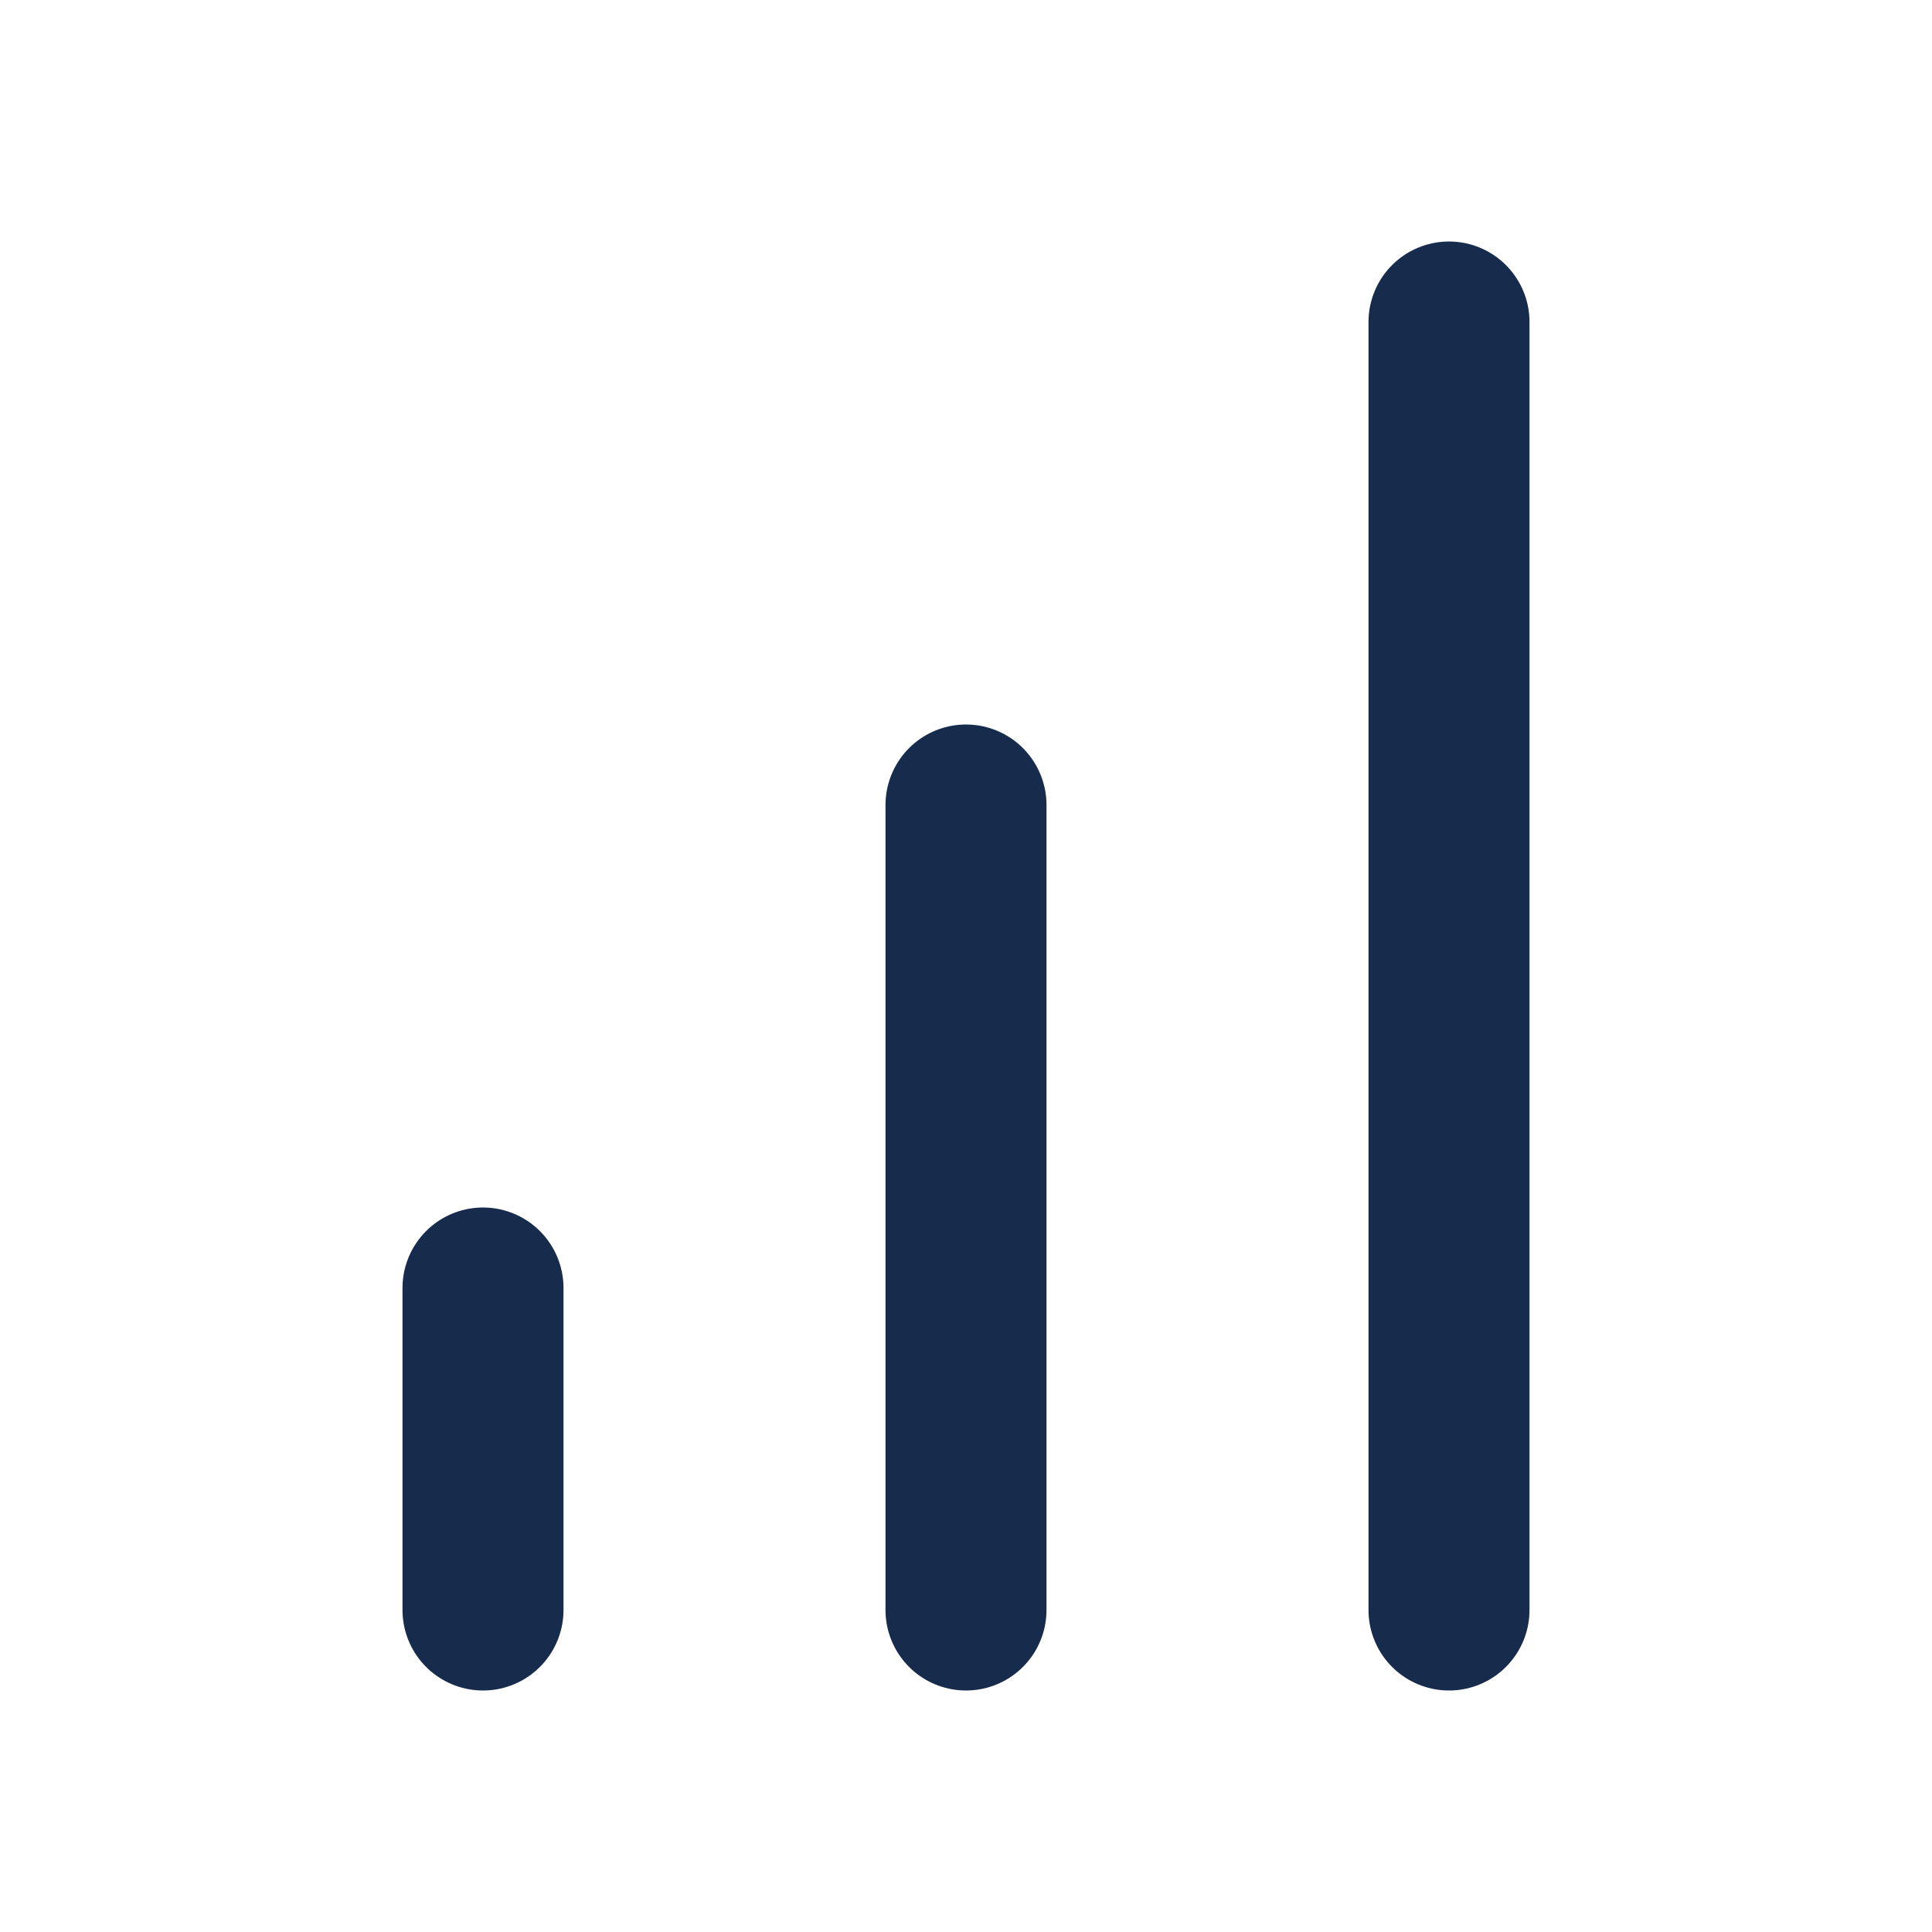
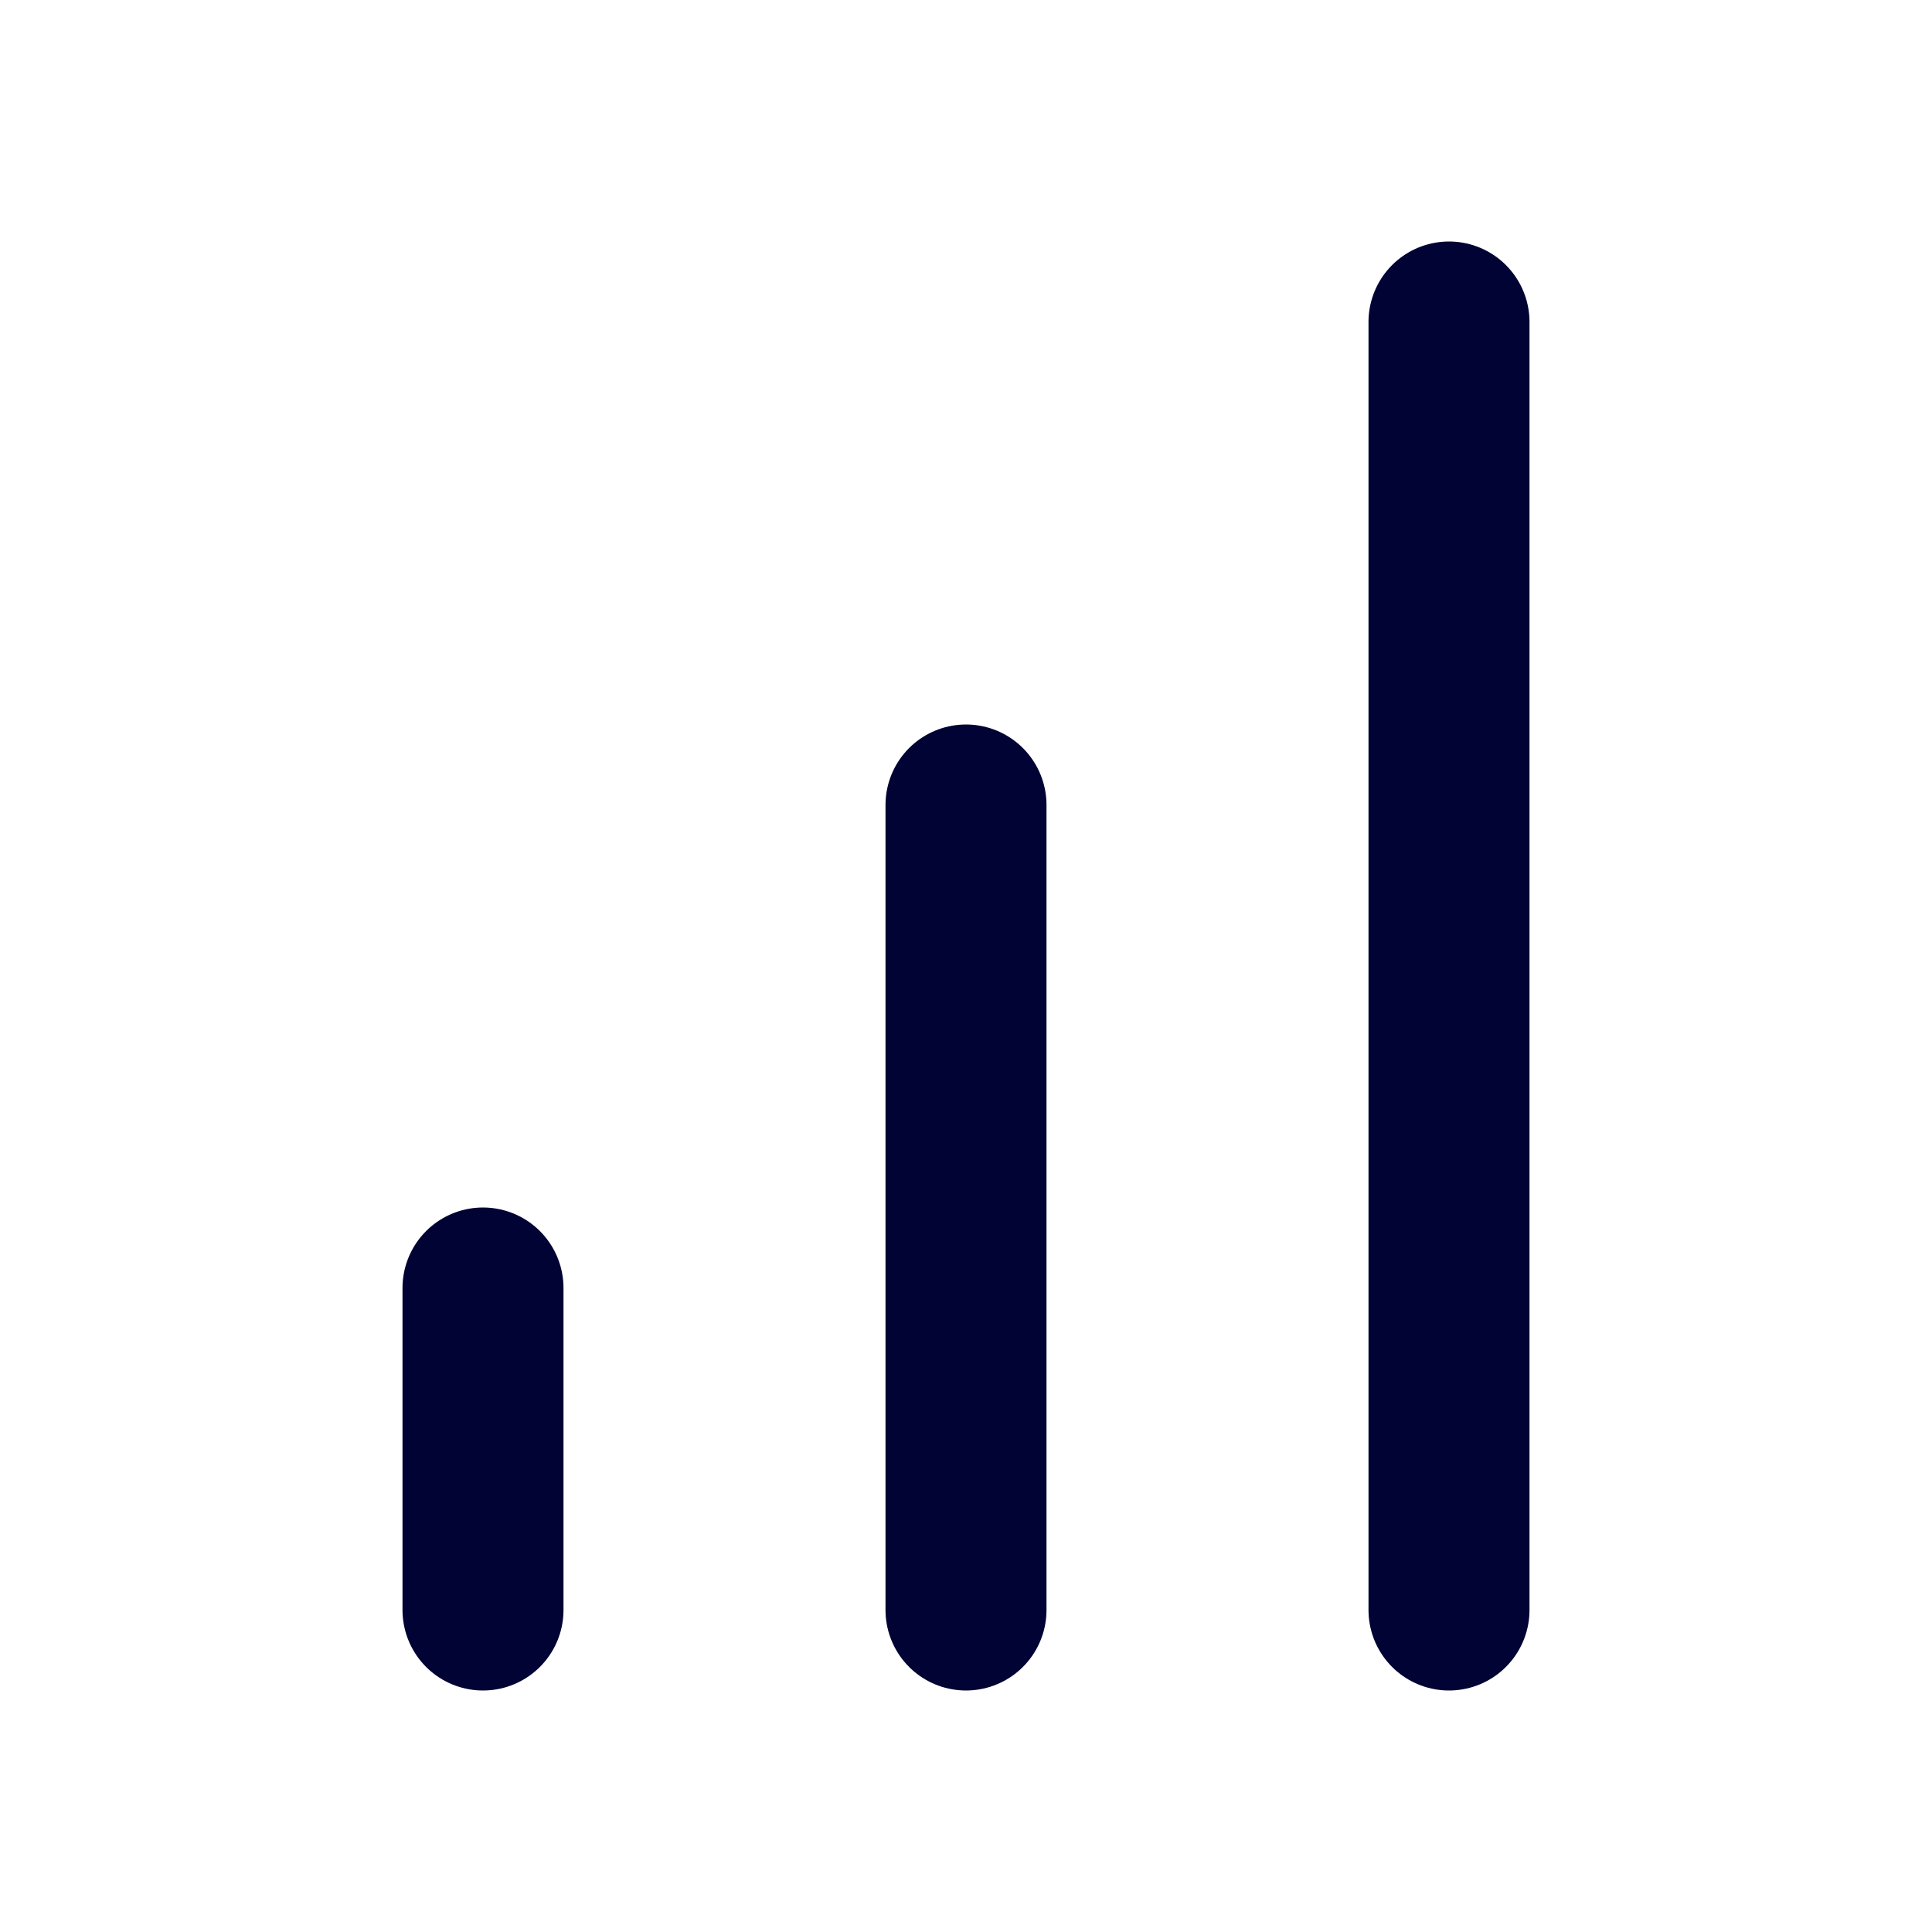
- <svg xmlns="http://www.w3.org/2000/svg" width="24" height="24" viewBox="0 0 24 24" fill="none" stroke="#172B4D" stroke-width="2" stroke-linecap="round" stroke-linejoin="round" class="feather feather-bar-chart">
+ <svg xmlns="http://www.w3.org/2000/svg" width="24" height="24" viewBox="0 0 24 24" fill="none" stroke="#000333" stroke-width="2" stroke-linecap="round" stroke-linejoin="round" class="feather feather-bar-chart">
  <line x1="12" y1="20" x2="12" y2="10" />
  <line x1="18" y1="20" x2="18" y2="4" />
  <line x1="6" y1="20" x2="6" y2="16" />
</svg>
